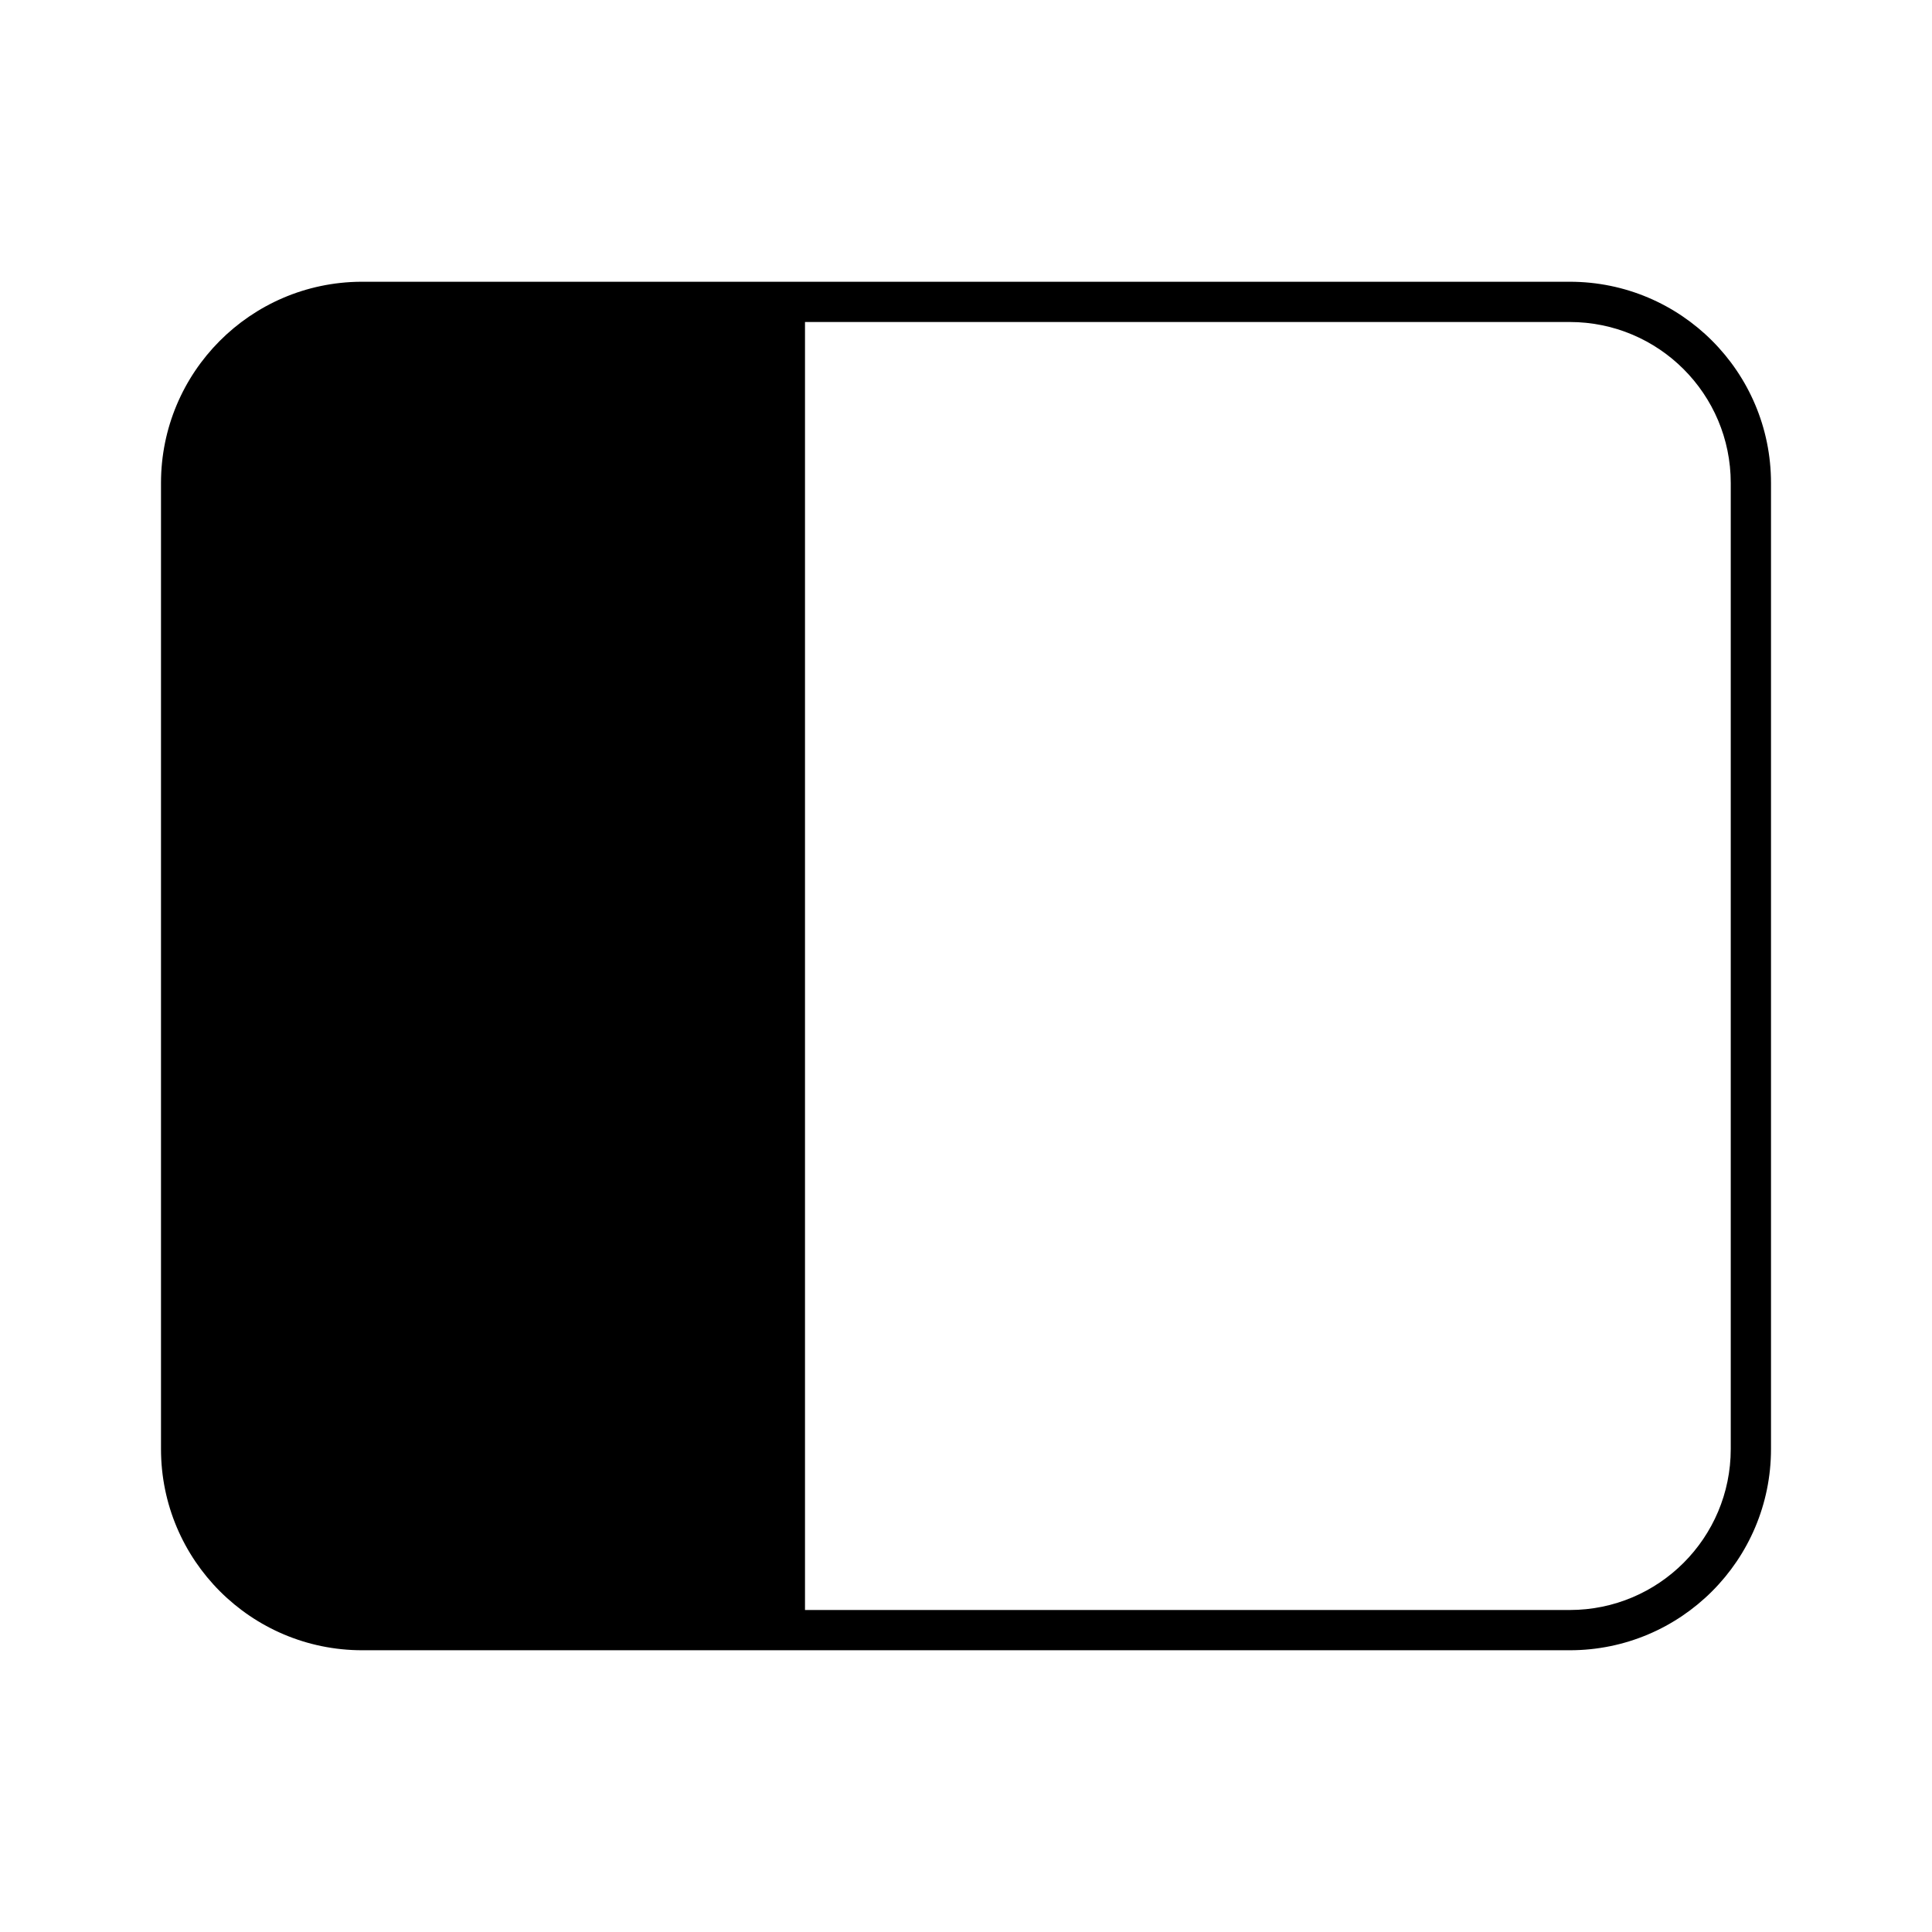
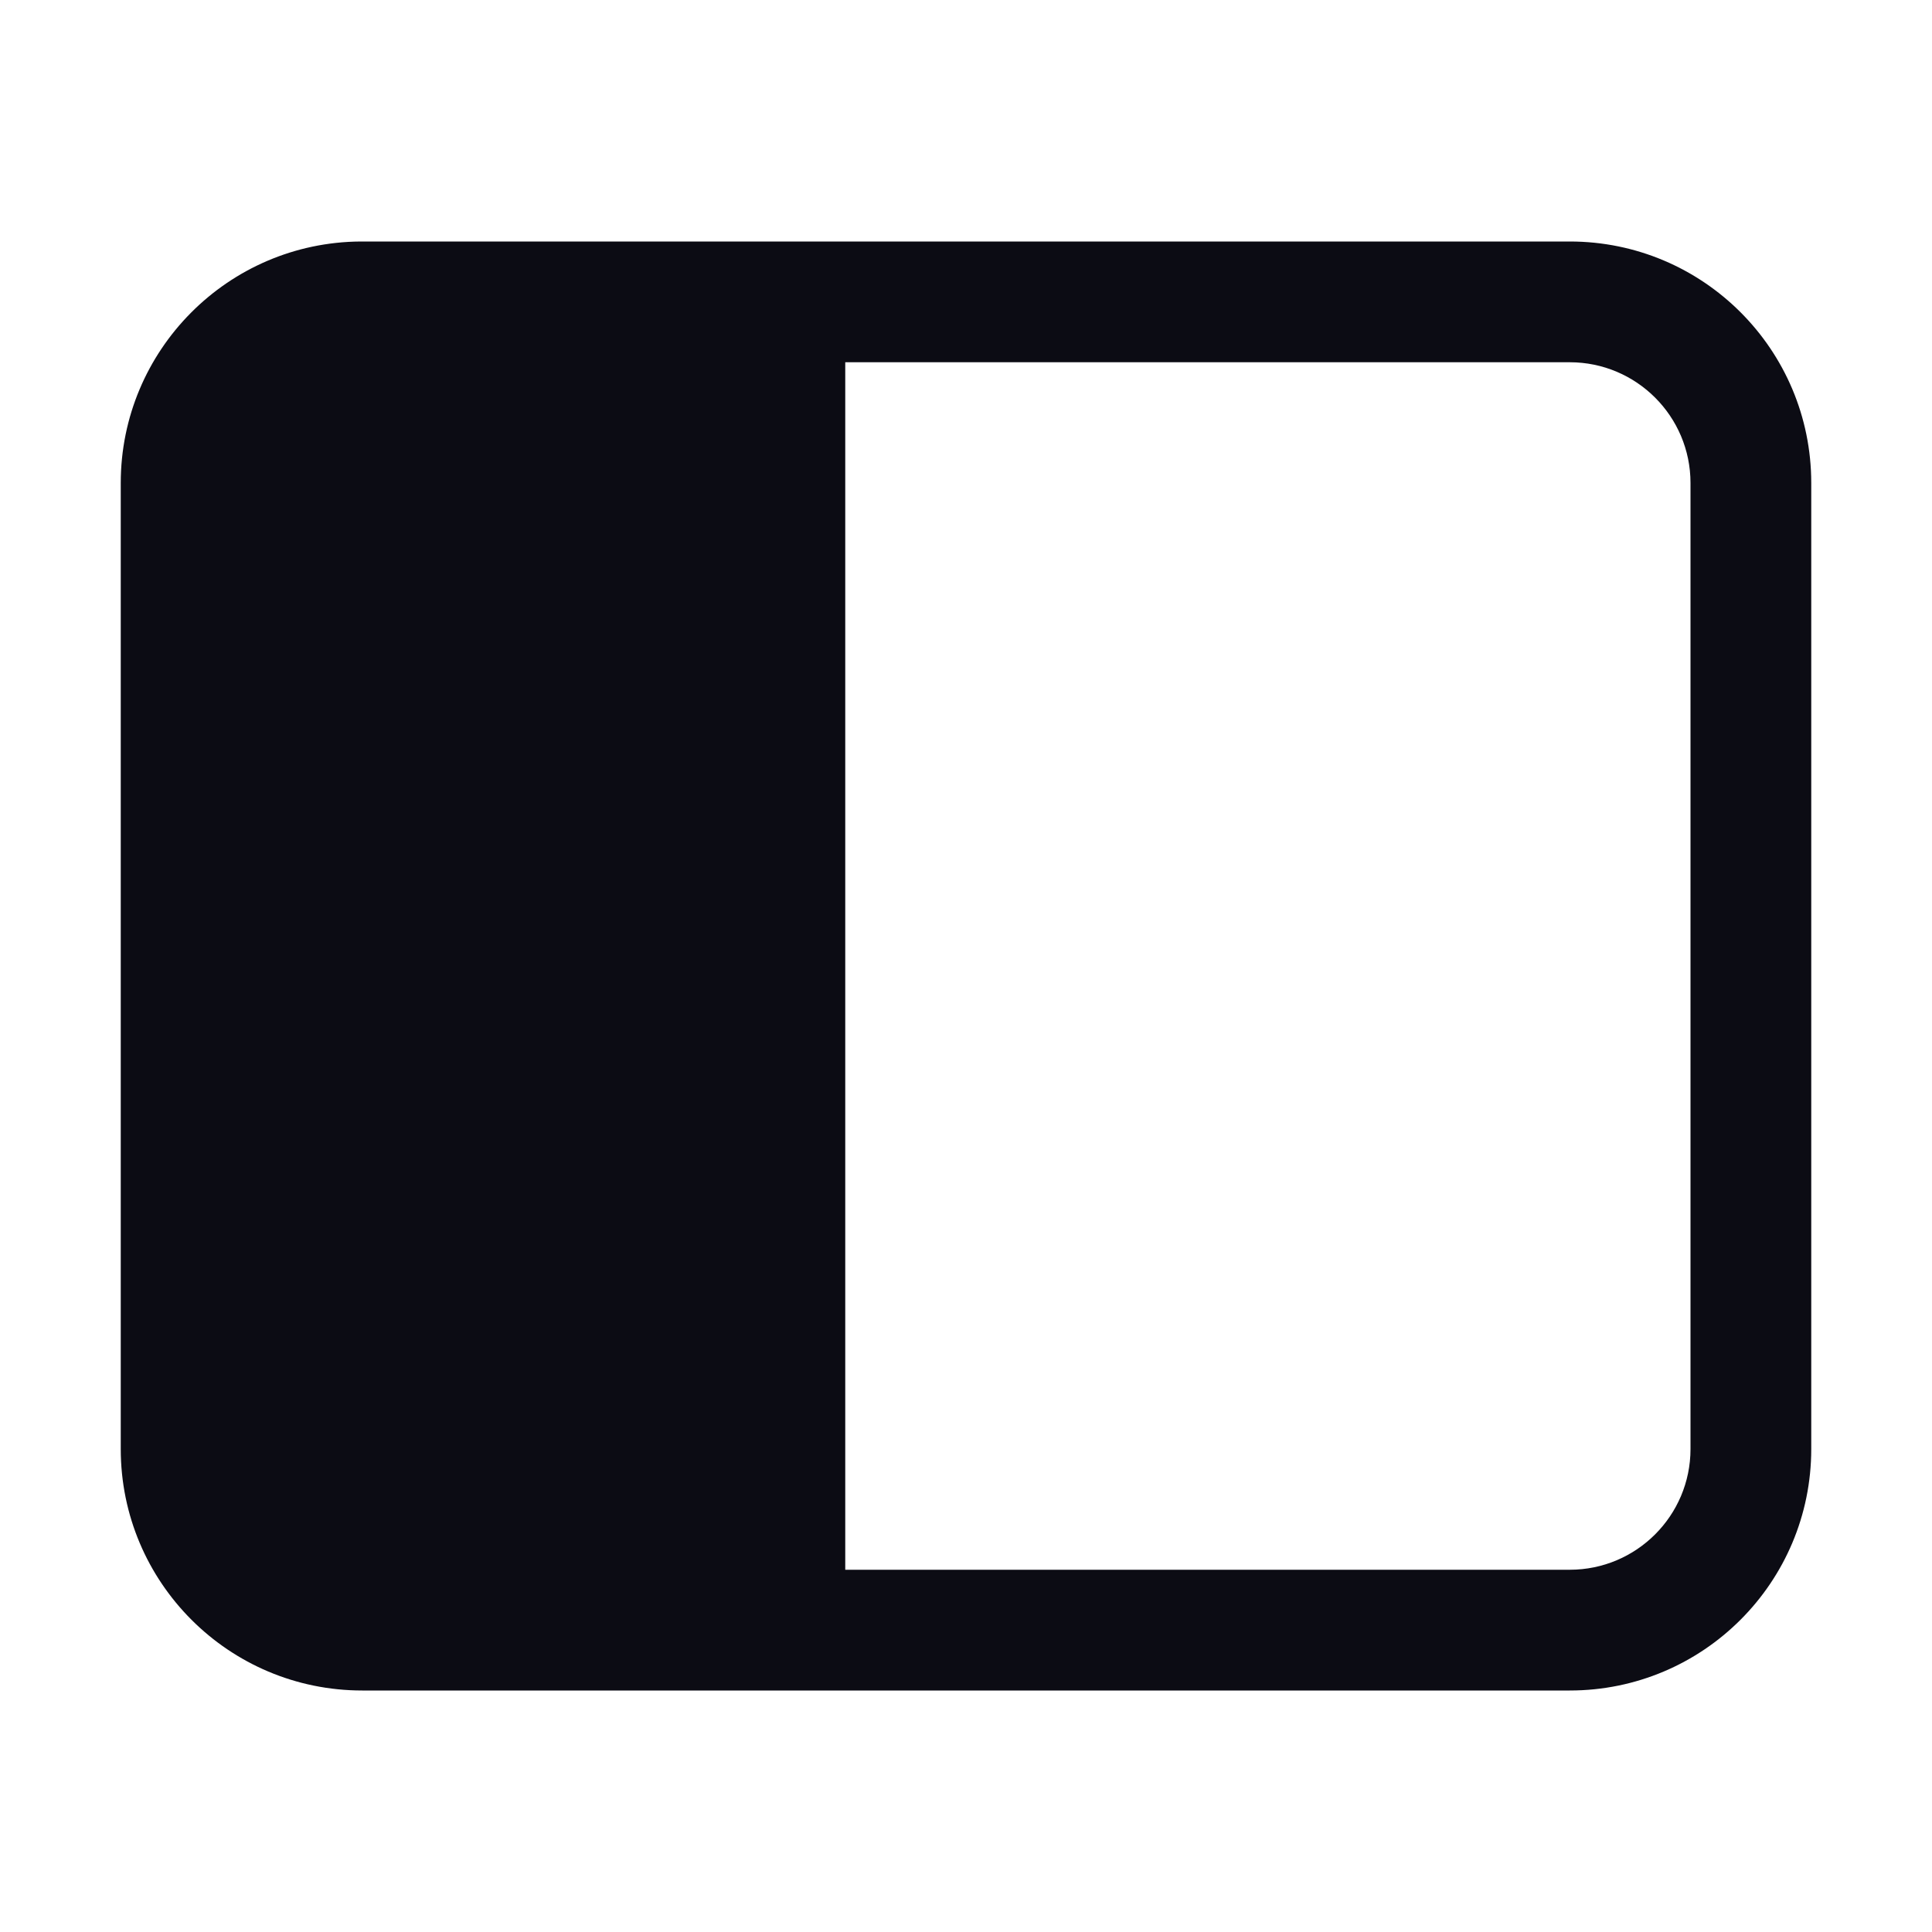
- <svg xmlns="http://www.w3.org/2000/svg" width="24" height="24" viewBox="0 0 24 24">
-   <g class="ic-side-panel-left">
-     <path d="M10.5 4H10v16h9.5a2 2 0 0 0 2-2V6a2 2 0 0 0-2-2h-9Zm-6 16.5A2.5 2.5 0 0 1 2 18V6a2.5 2.5 0 0 1 2.484-2.5H19.5A2.5 2.5 0 0 1 22 6v12a2.5 2.5 0 0 1-2.5 2.5h-15Z" class="Icon" />
+ <svg xmlns="http://www.w3.org/2000/svg" width="24" height="24" viewBox="0 0 24 24" fill="none">
+   <g id="ic-side-panel-left">
+     <path id="Icon" fill-rule="evenodd" clip-rule="evenodd" d="M4.5 21C2.843 21 1.5 19.657 1.5 18V6C1.5 4.35 2.833 3.01 4.481 3C4.487 3 4.494 3 4.5 3H19.5C21.157 3 22.5 4.343 22.5 6V18C22.5 19.657 21.157 21 19.5 21H4.5ZM10.5 4.5H19.5C20.328 4.5 21 5.172 21 6V18C21 18.828 20.328 19.5 19.5 19.5H10.5V4.5Z" fill="#0C0C14" />
  </g>
</svg>
